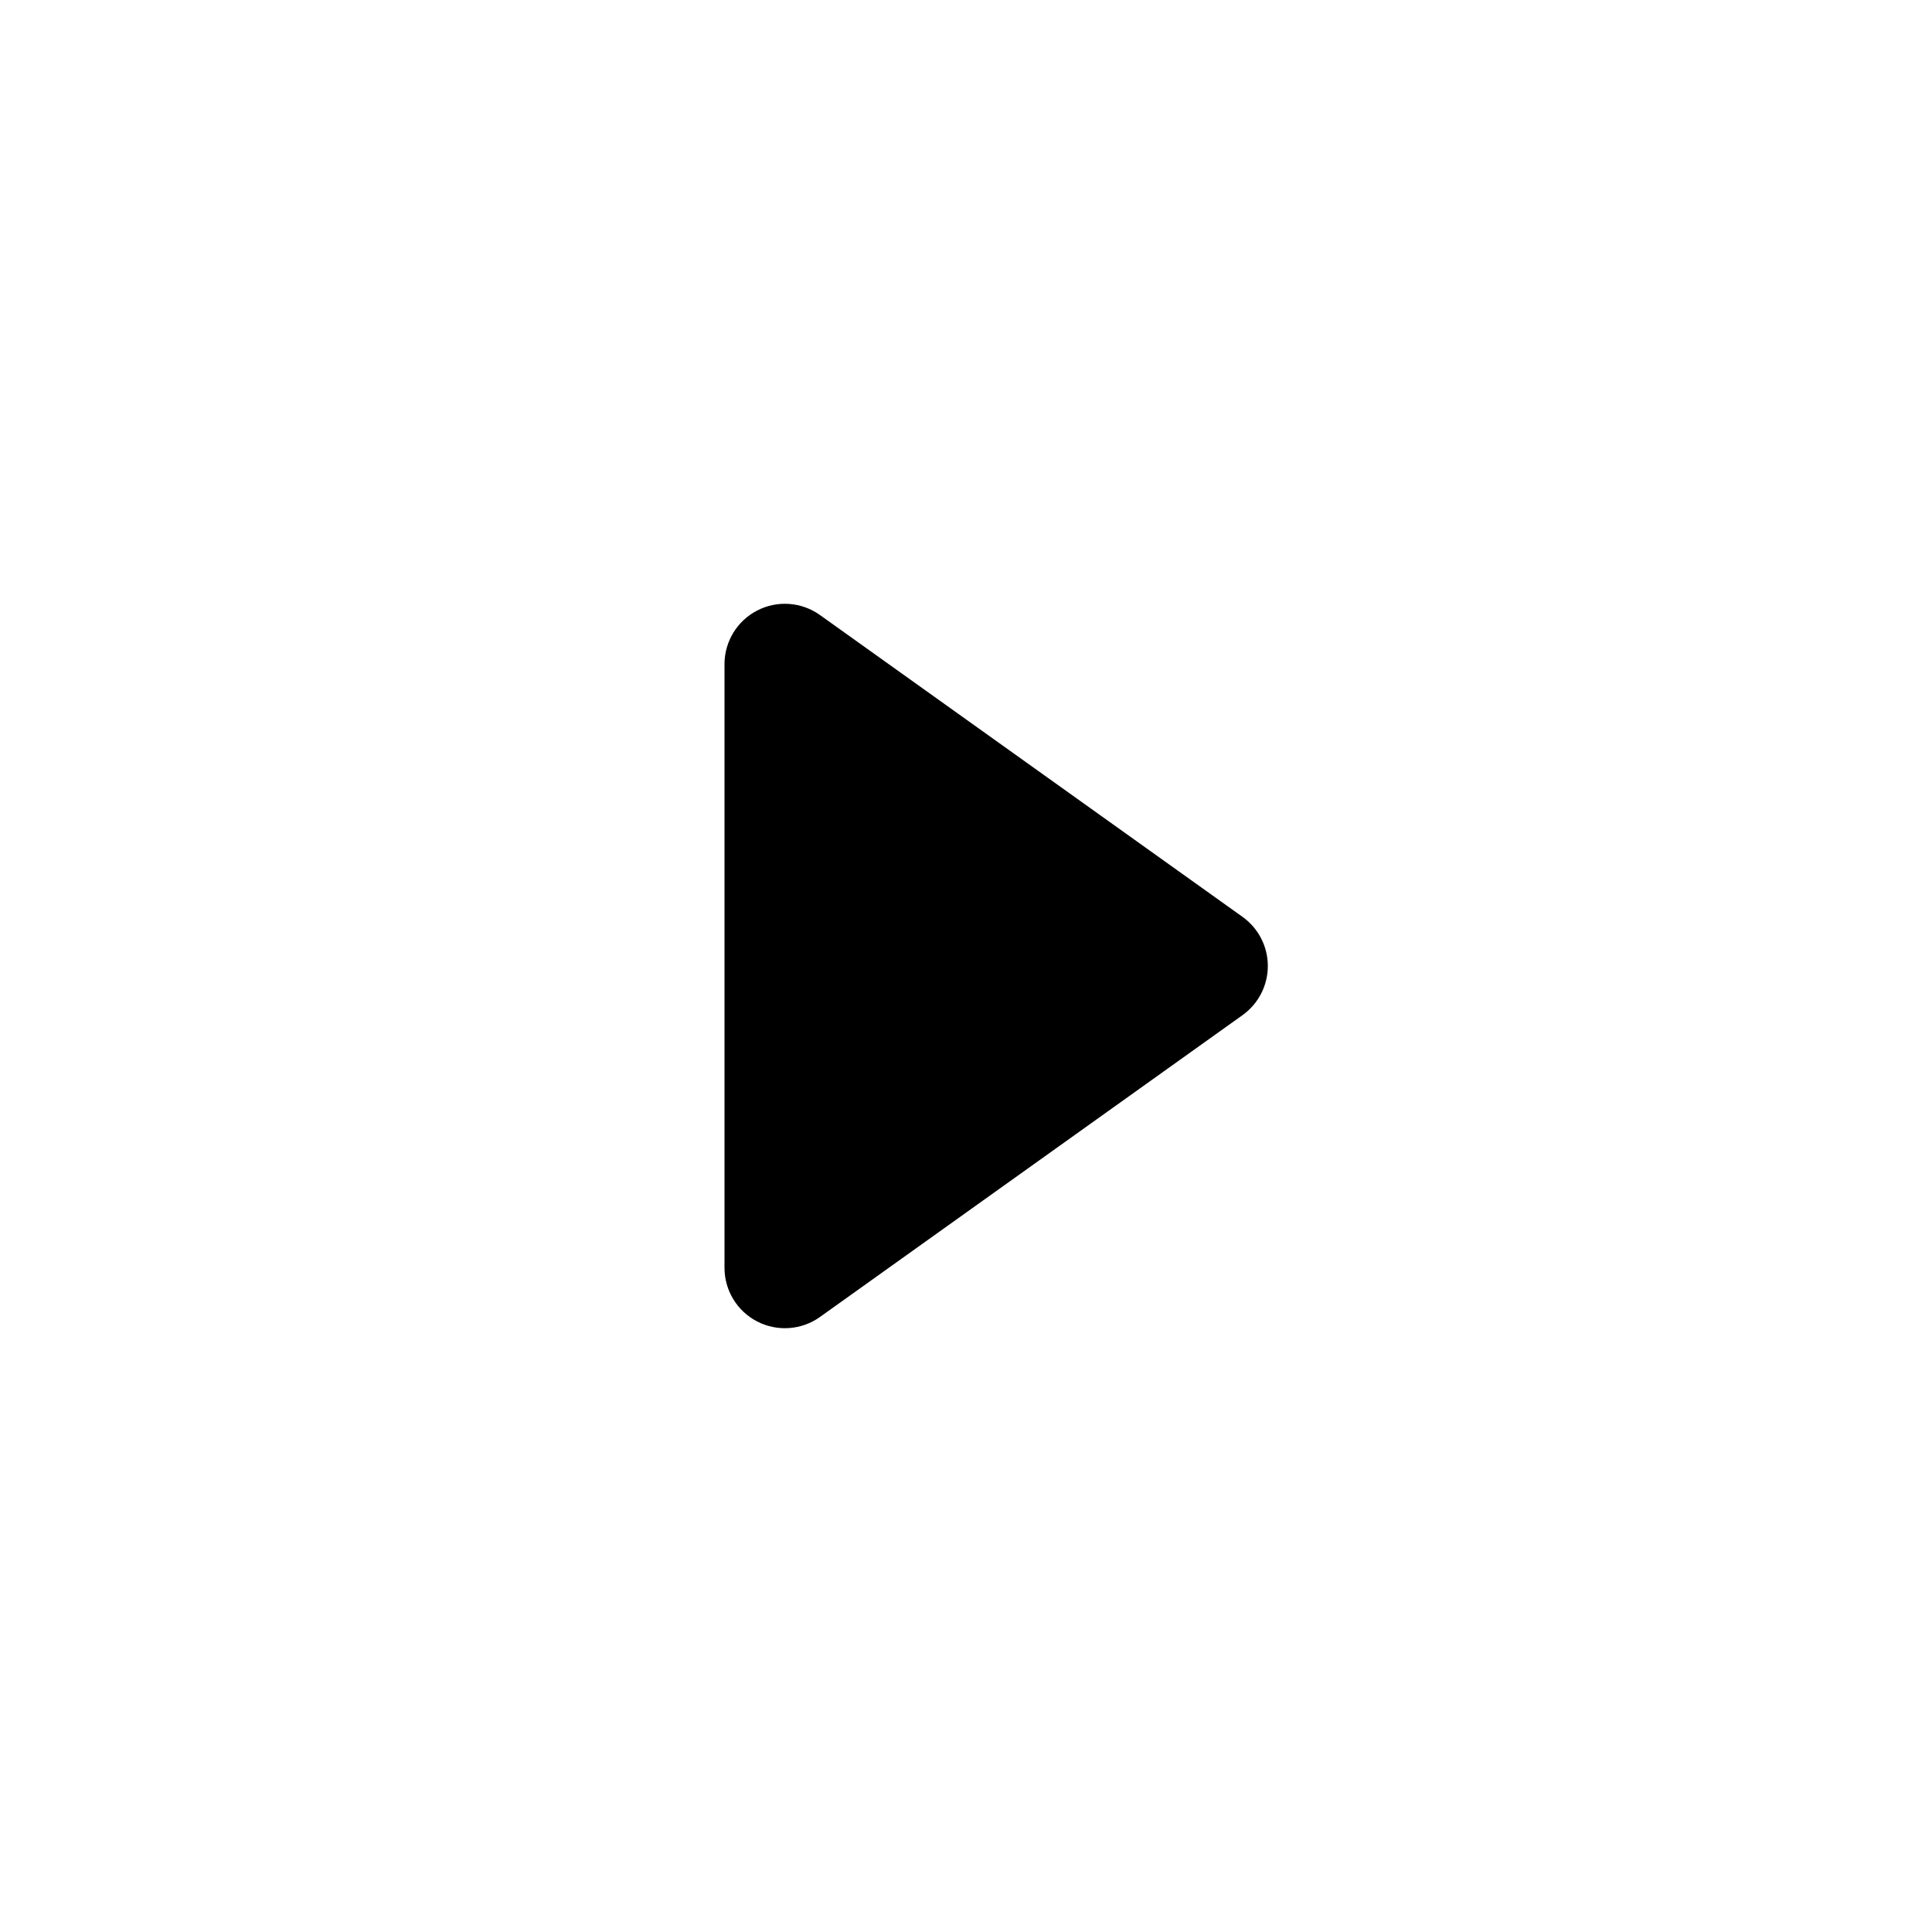
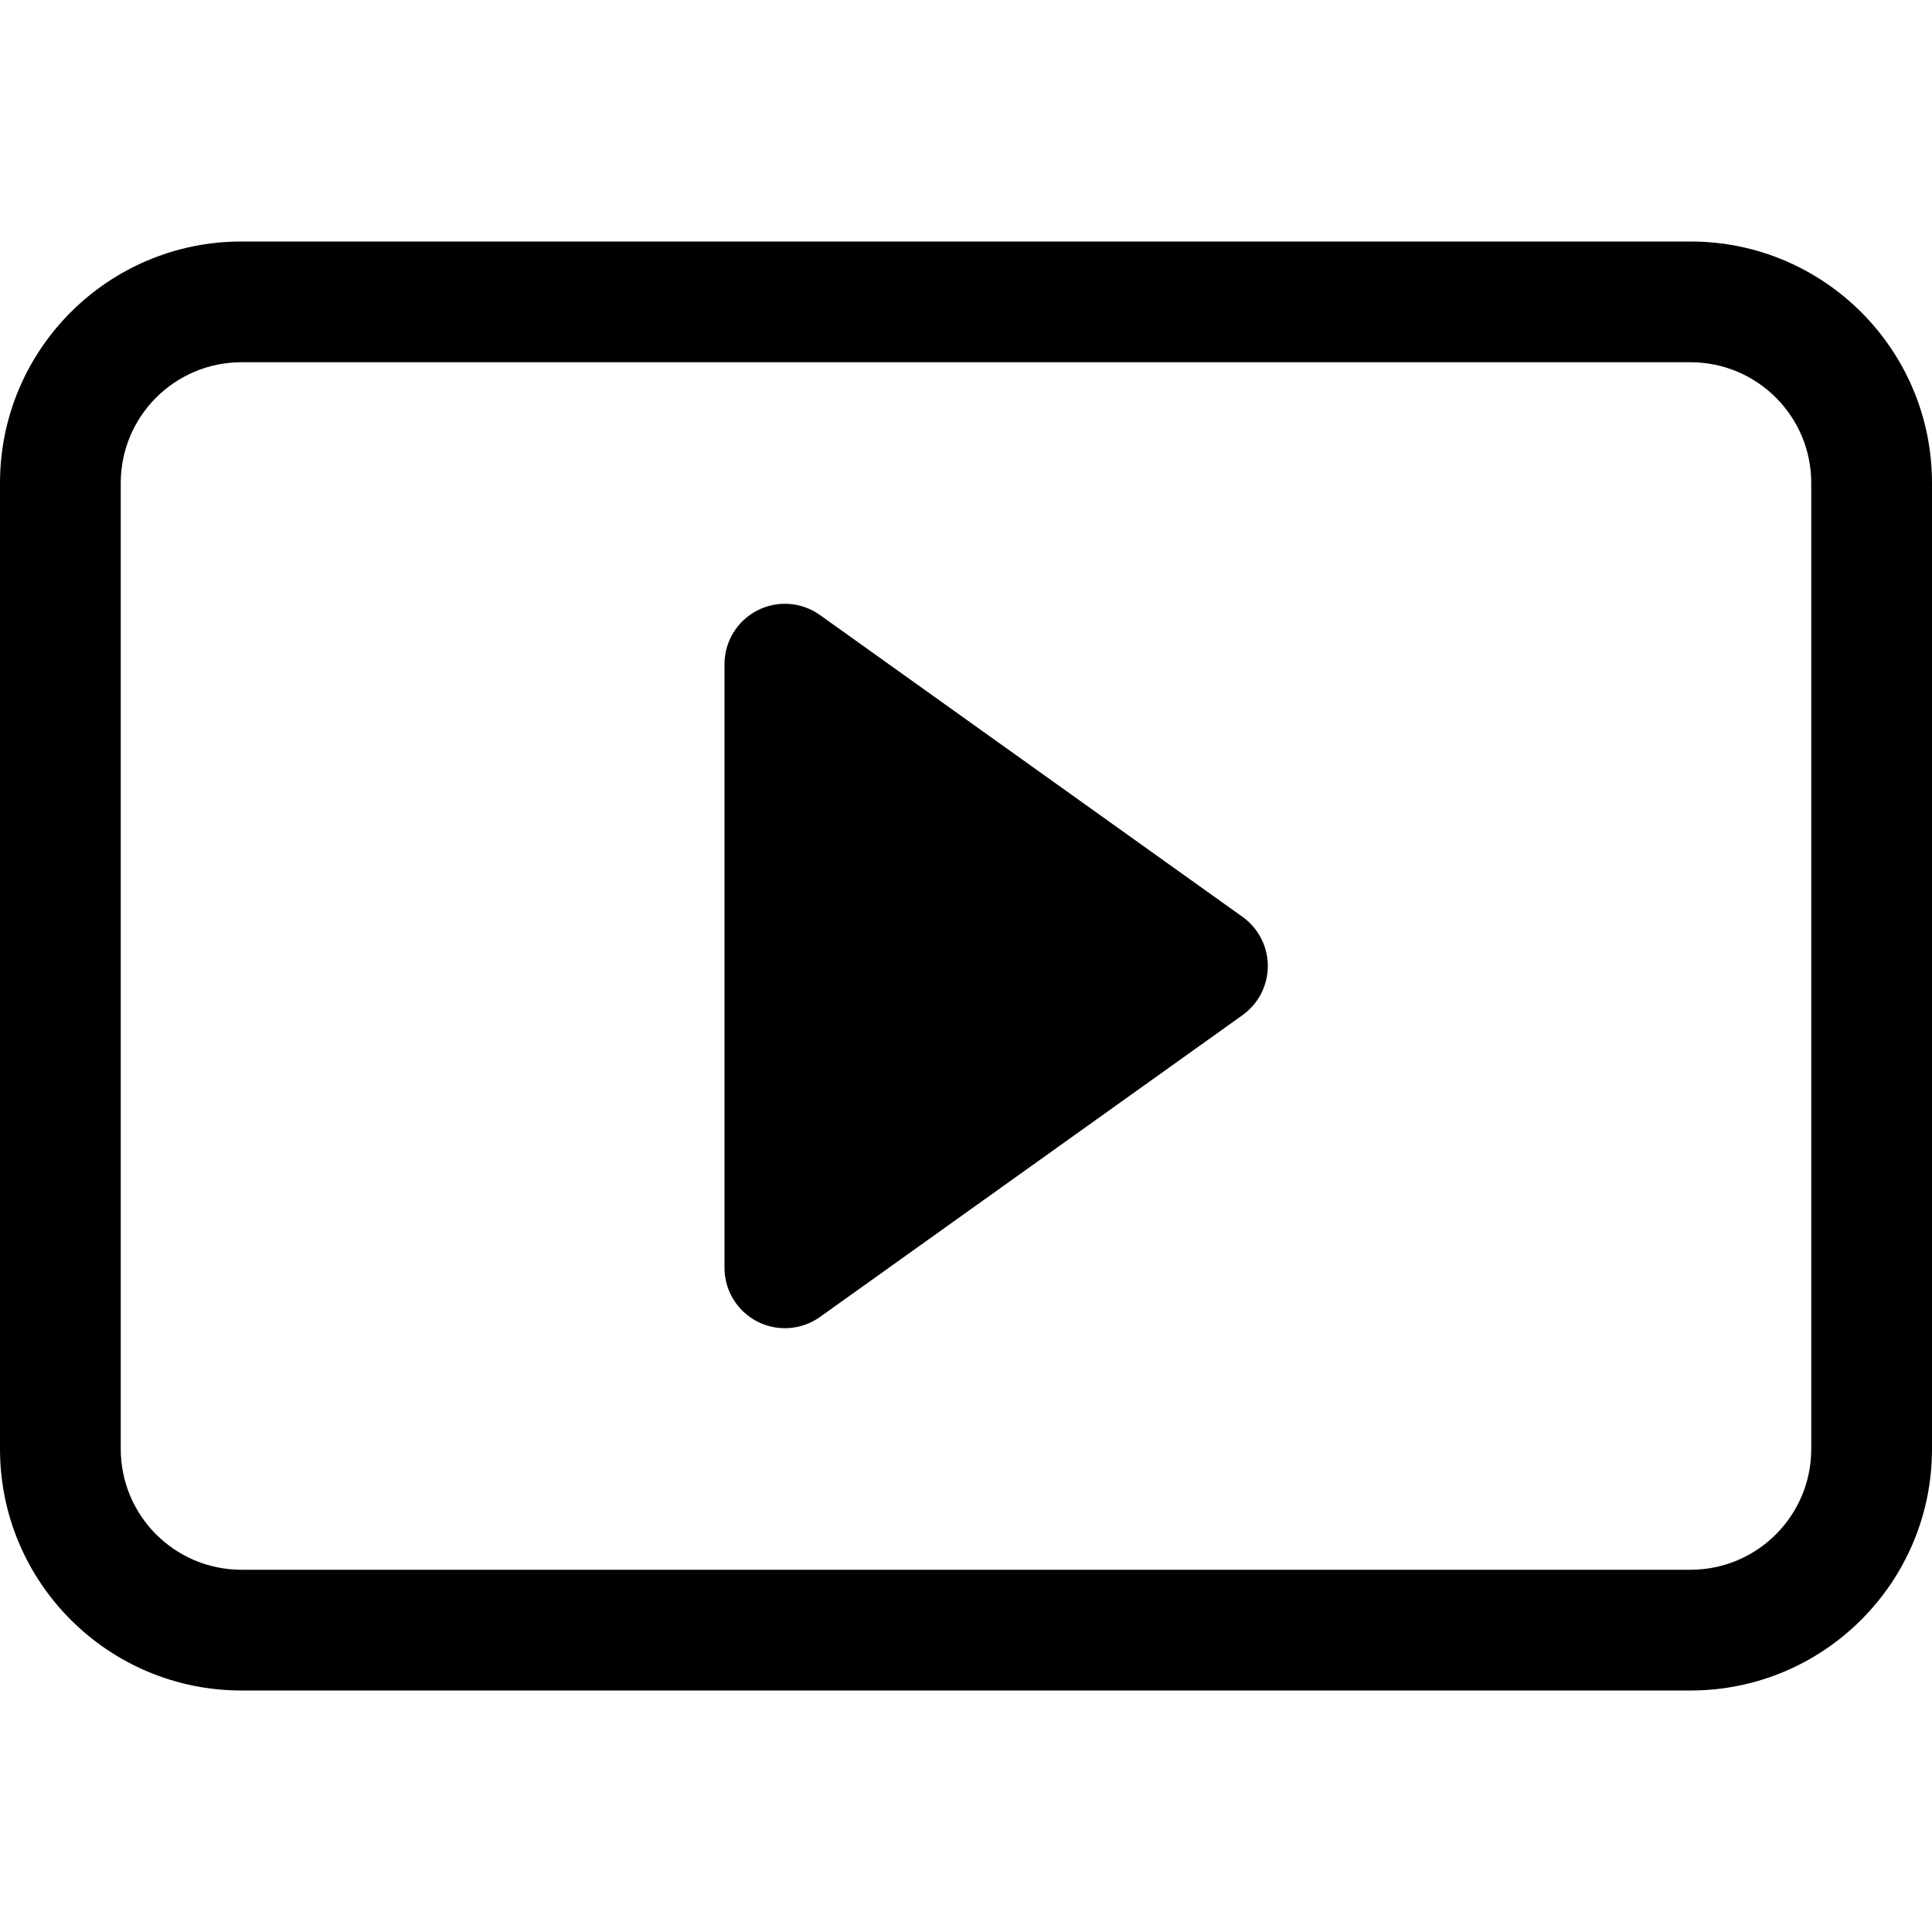
<svg xmlns="http://www.w3.org/2000/svg" width="16" height="16" fill="currentColor" class="bi bi-play-btn" viewBox="0 0 16 16">
  <path d="M6.79 5.093A.5.5 0 0 0 6 5.5v5a.5.5 0 0 0 .79.407l3.5-2.5a.5.5 0 0 0 0-.814z" />
+   <path d="M0 4a2 2 0 0 1 2-2h12a2 2 0 0 1 2 2v8a2 2 0 0 1-2 2H2a2 2 0 0 1-2-2zm15 0a1 1 0 0 0-1-1H2a1 1 0 0 0-1 1v8a1 1 0 0 0 1 1h12a1 1 0 0 0 1-1z" />
</svg>
